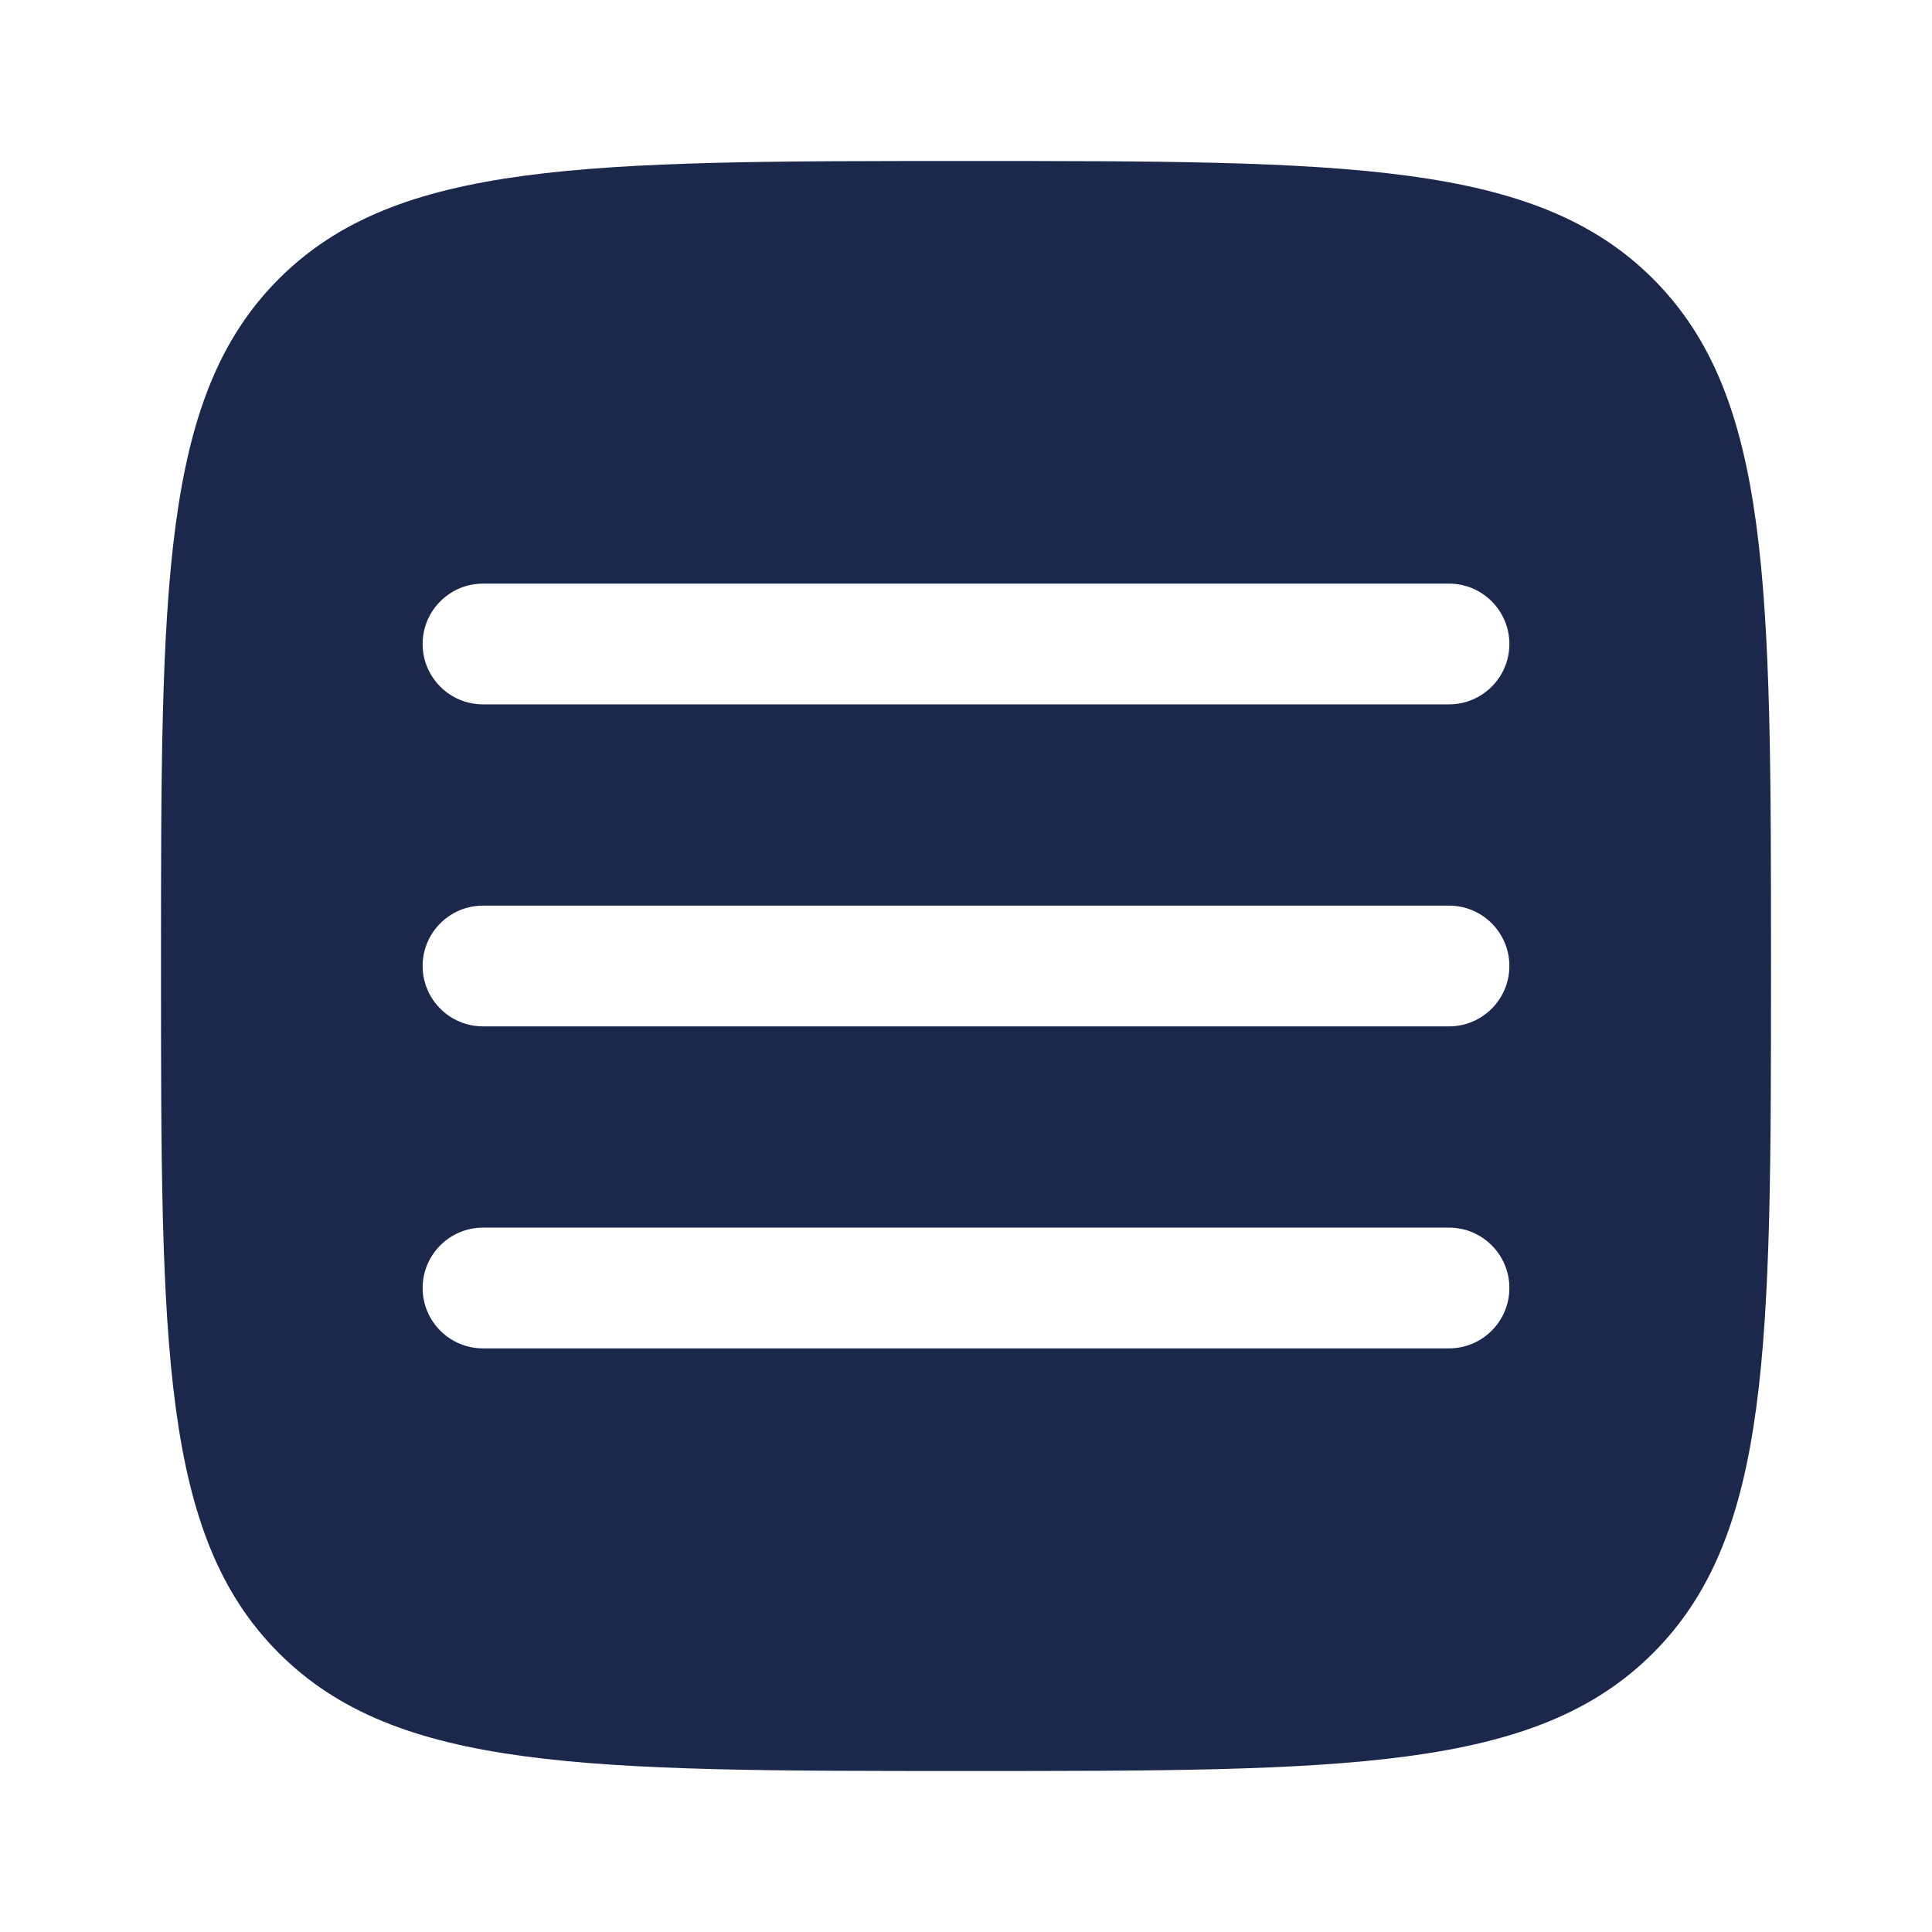
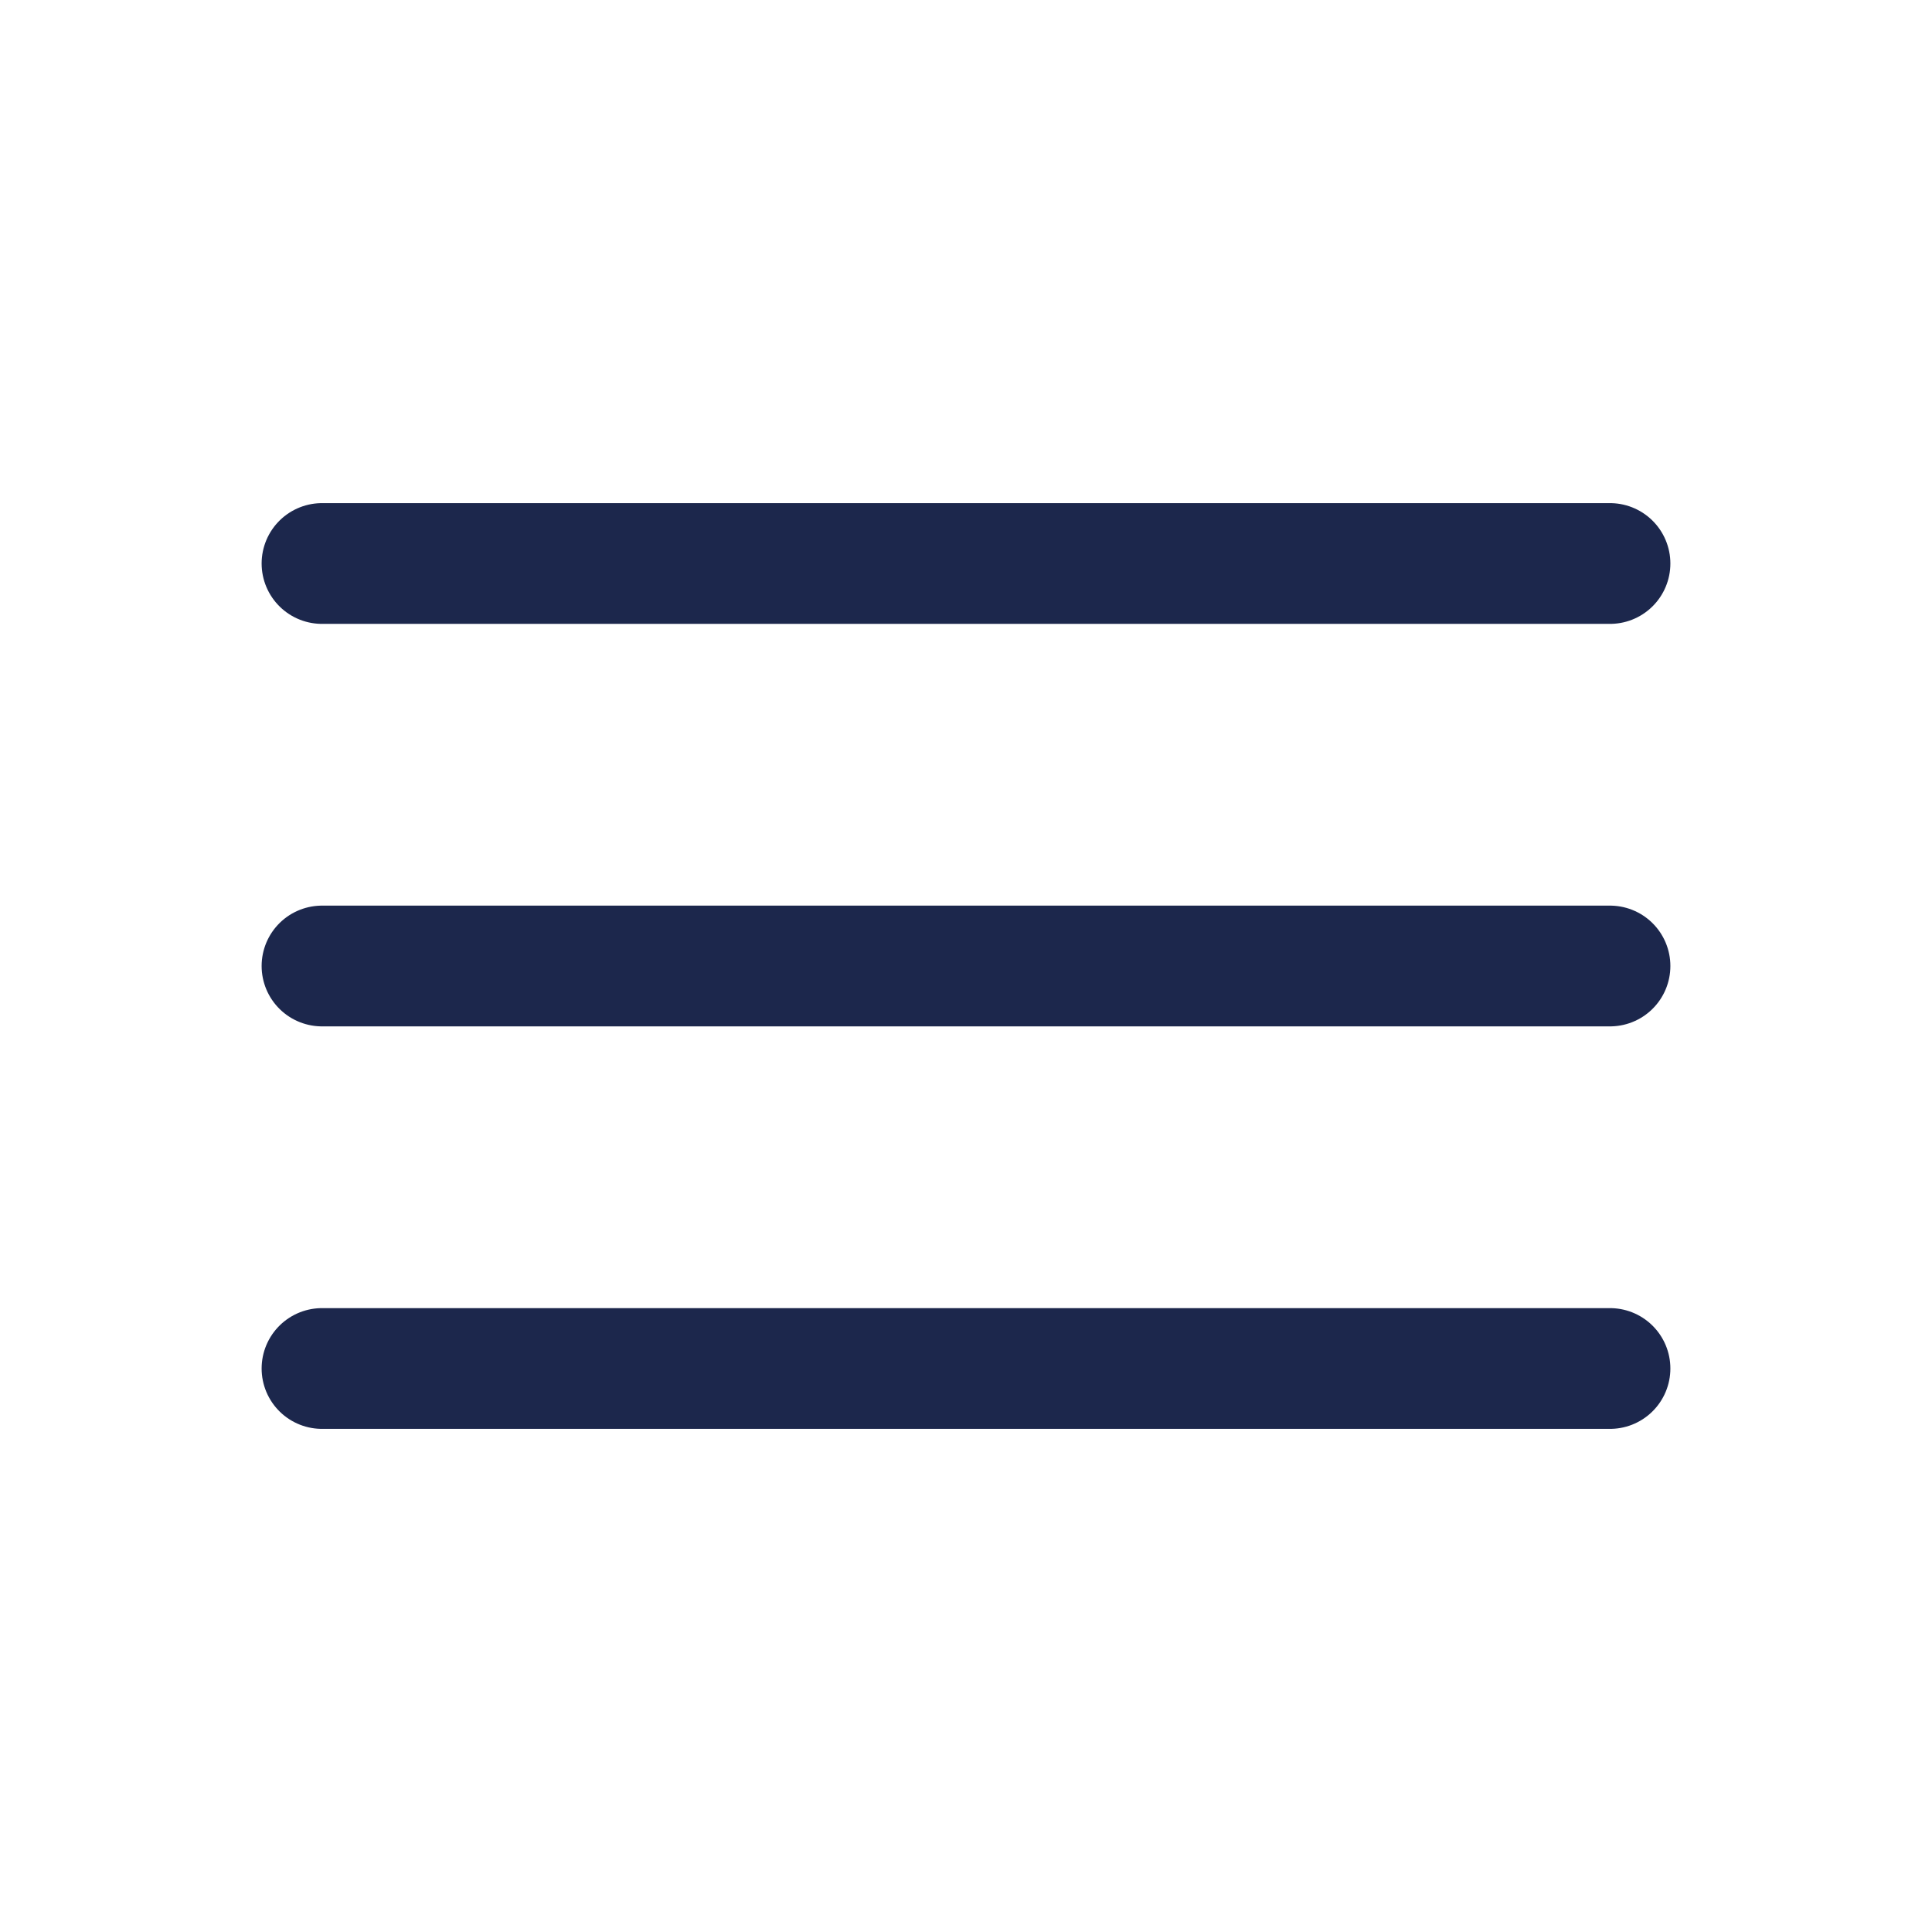
<svg xmlns="http://www.w3.org/2000/svg" width="800px" height="800px" viewBox="0 0 24 24" fill="none">
-   <path fill-rule="evenodd" clip-rule="evenodd" d="M3.464 20.535C4.929 22 7.286 22 12 22C16.714 22 19.071 22 20.535 20.535C22 19.071 22 16.714 22 12C22 7.286 22 4.929 20.535 3.464C19.071 2 16.714 2 12 2C7.286 2 4.929 2 3.464 3.464C2 4.929 2 7.286 2 12C2 16.714 2 19.071 3.464 20.535ZM18.75 16C18.75 16.414 18.414 16.75 18 16.75H6C5.586 16.75 5.25 16.414 5.25 16C5.25 15.586 5.586 15.25 6 15.25H18C18.414 15.25 18.75 15.586 18.75 16ZM18 12.75C18.414 12.75 18.75 12.414 18.75 12C18.75 11.586 18.414 11.25 18 11.25H6C5.586 11.25 5.25 11.586 5.25 12C5.25 12.414 5.586 12.75 6 12.75H18ZM18.75 8C18.75 8.414 18.414 8.75 18 8.75H6C5.586 8.75 5.25 8.414 5.25 8C5.25 7.586 5.586 7.25 6 7.25H18C18.414 7.25 18.75 7.586 18.75 8Z" fill="#1C274C" />
+   <path d="M20 7L4 7" stroke="#1C274C" stroke-width="1.5" stroke-linecap="round" />
+   <path d="M20 12L4 12" stroke="#1C274C" stroke-width="1.5" stroke-linecap="round" />
+   <path d="M20 17L4 17" stroke="#1C274C" stroke-width="1.5" stroke-linecap="round" />
</svg>
